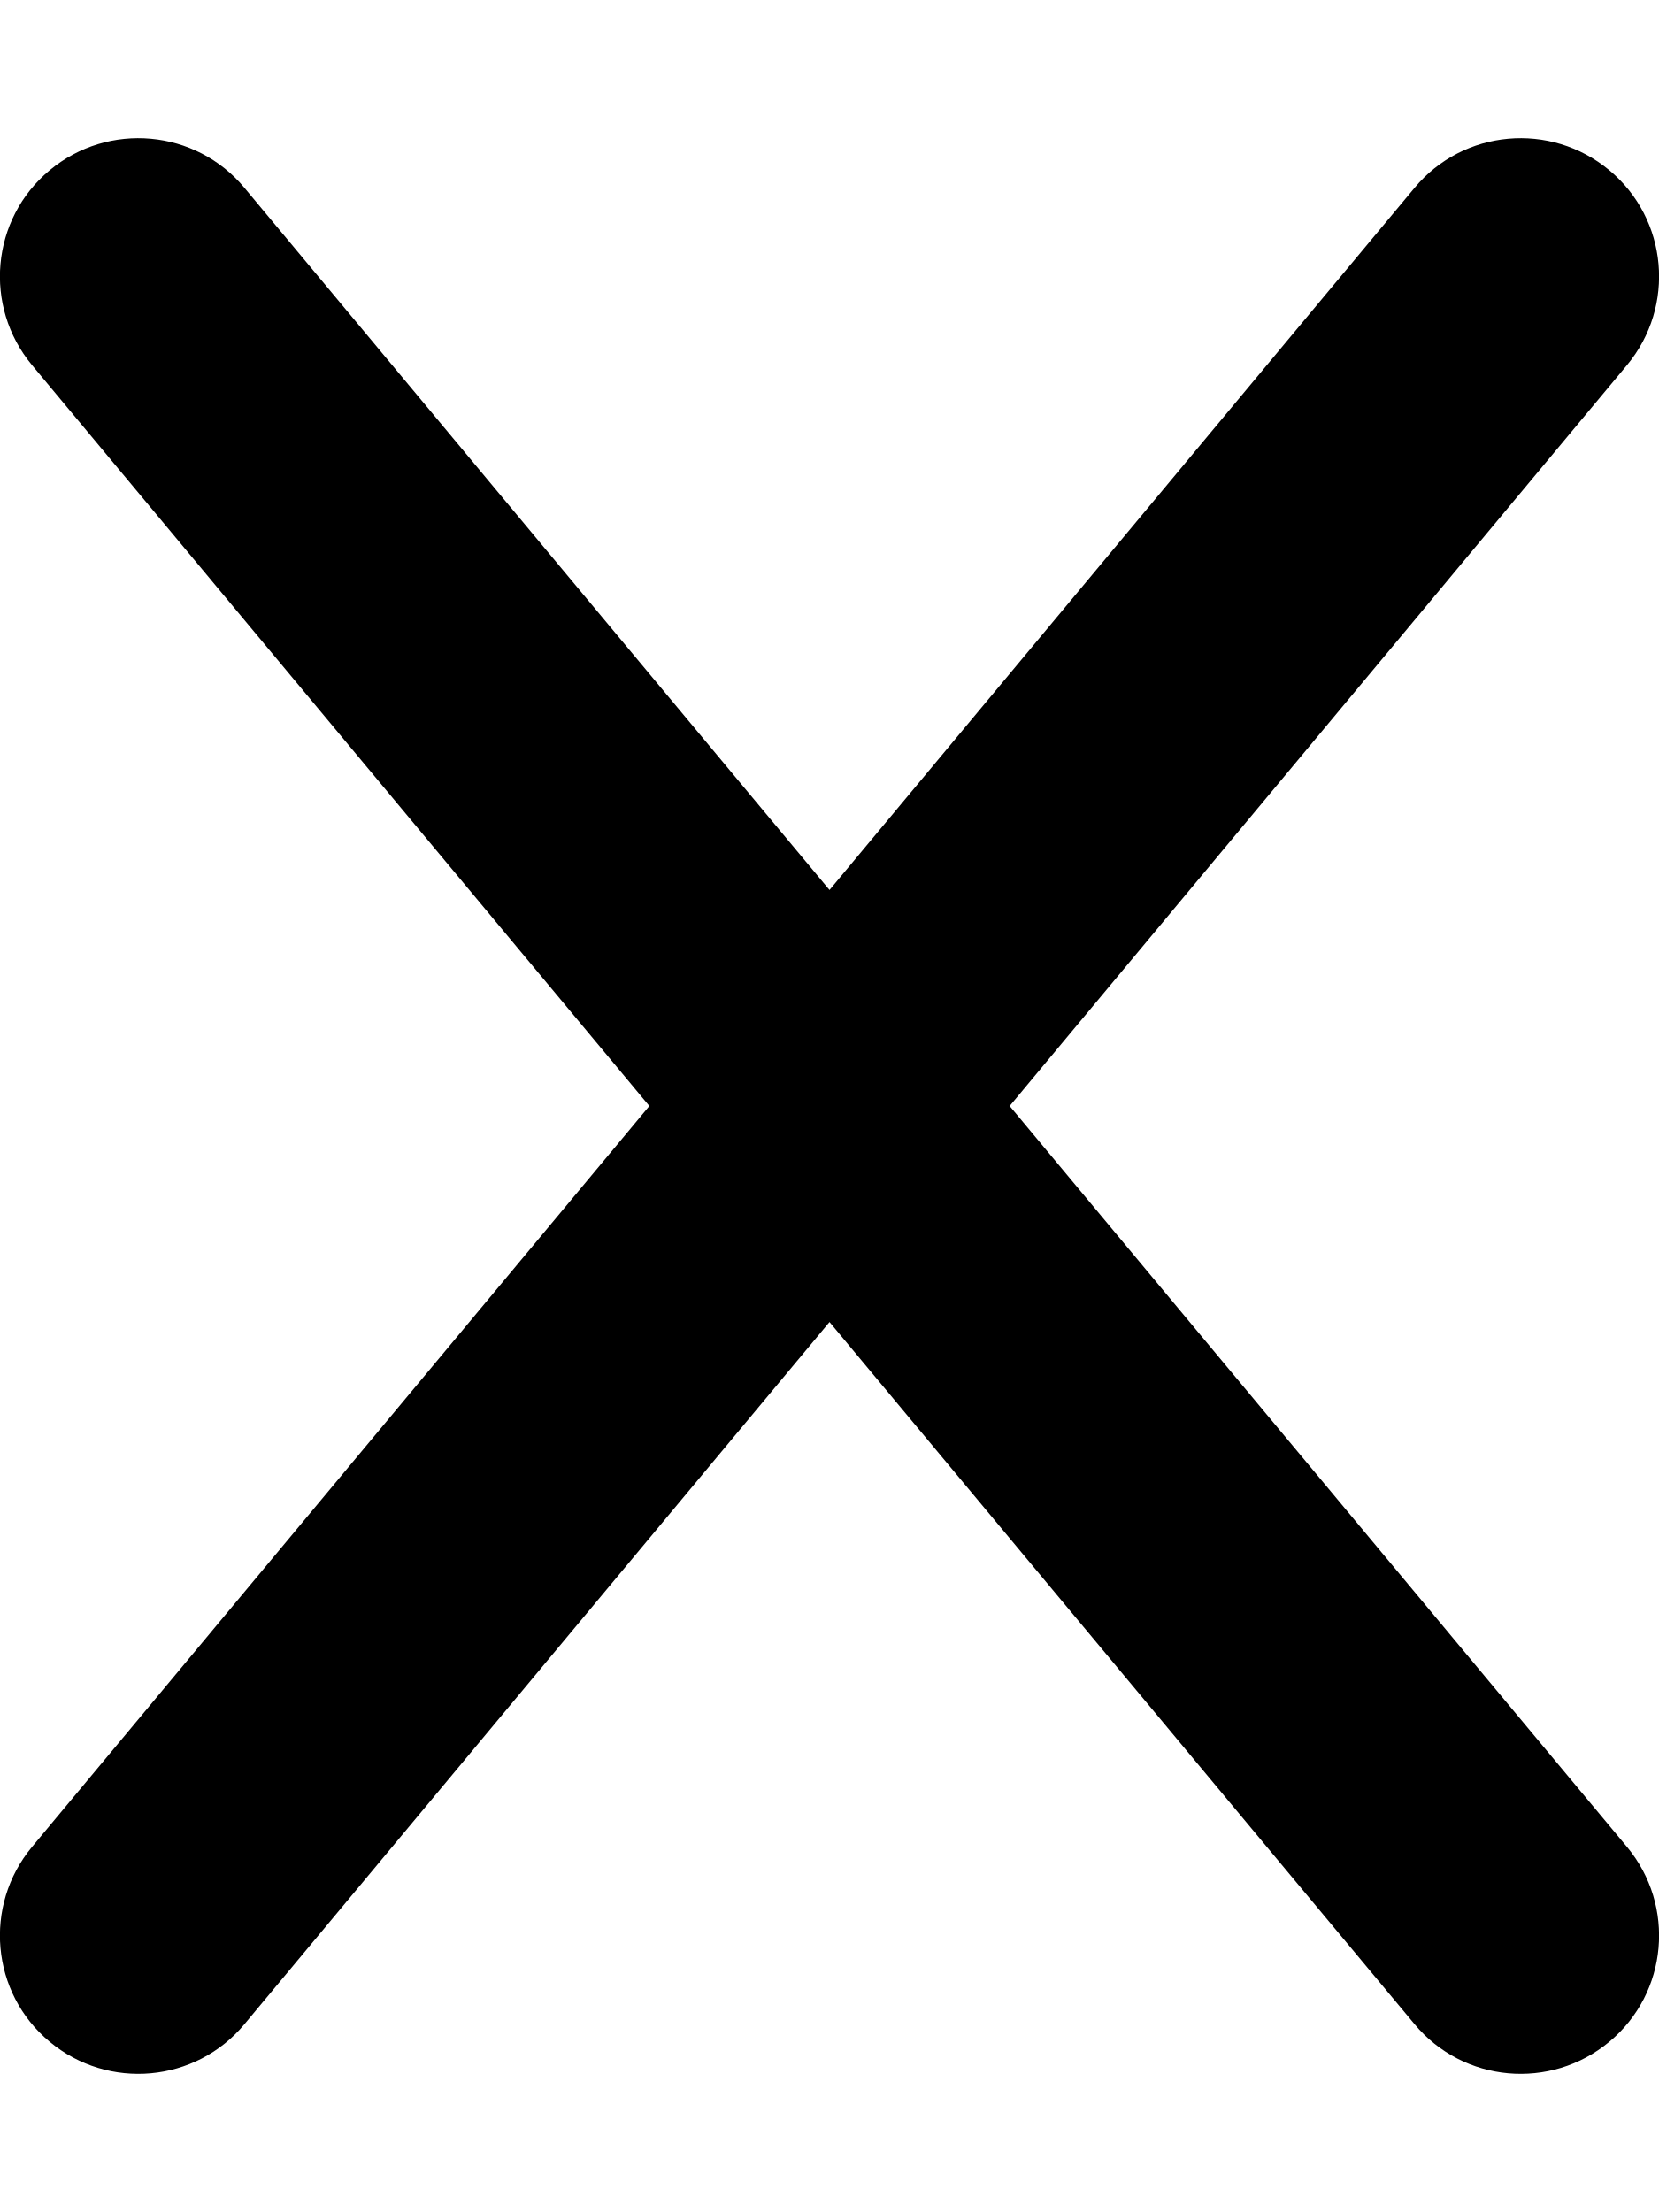
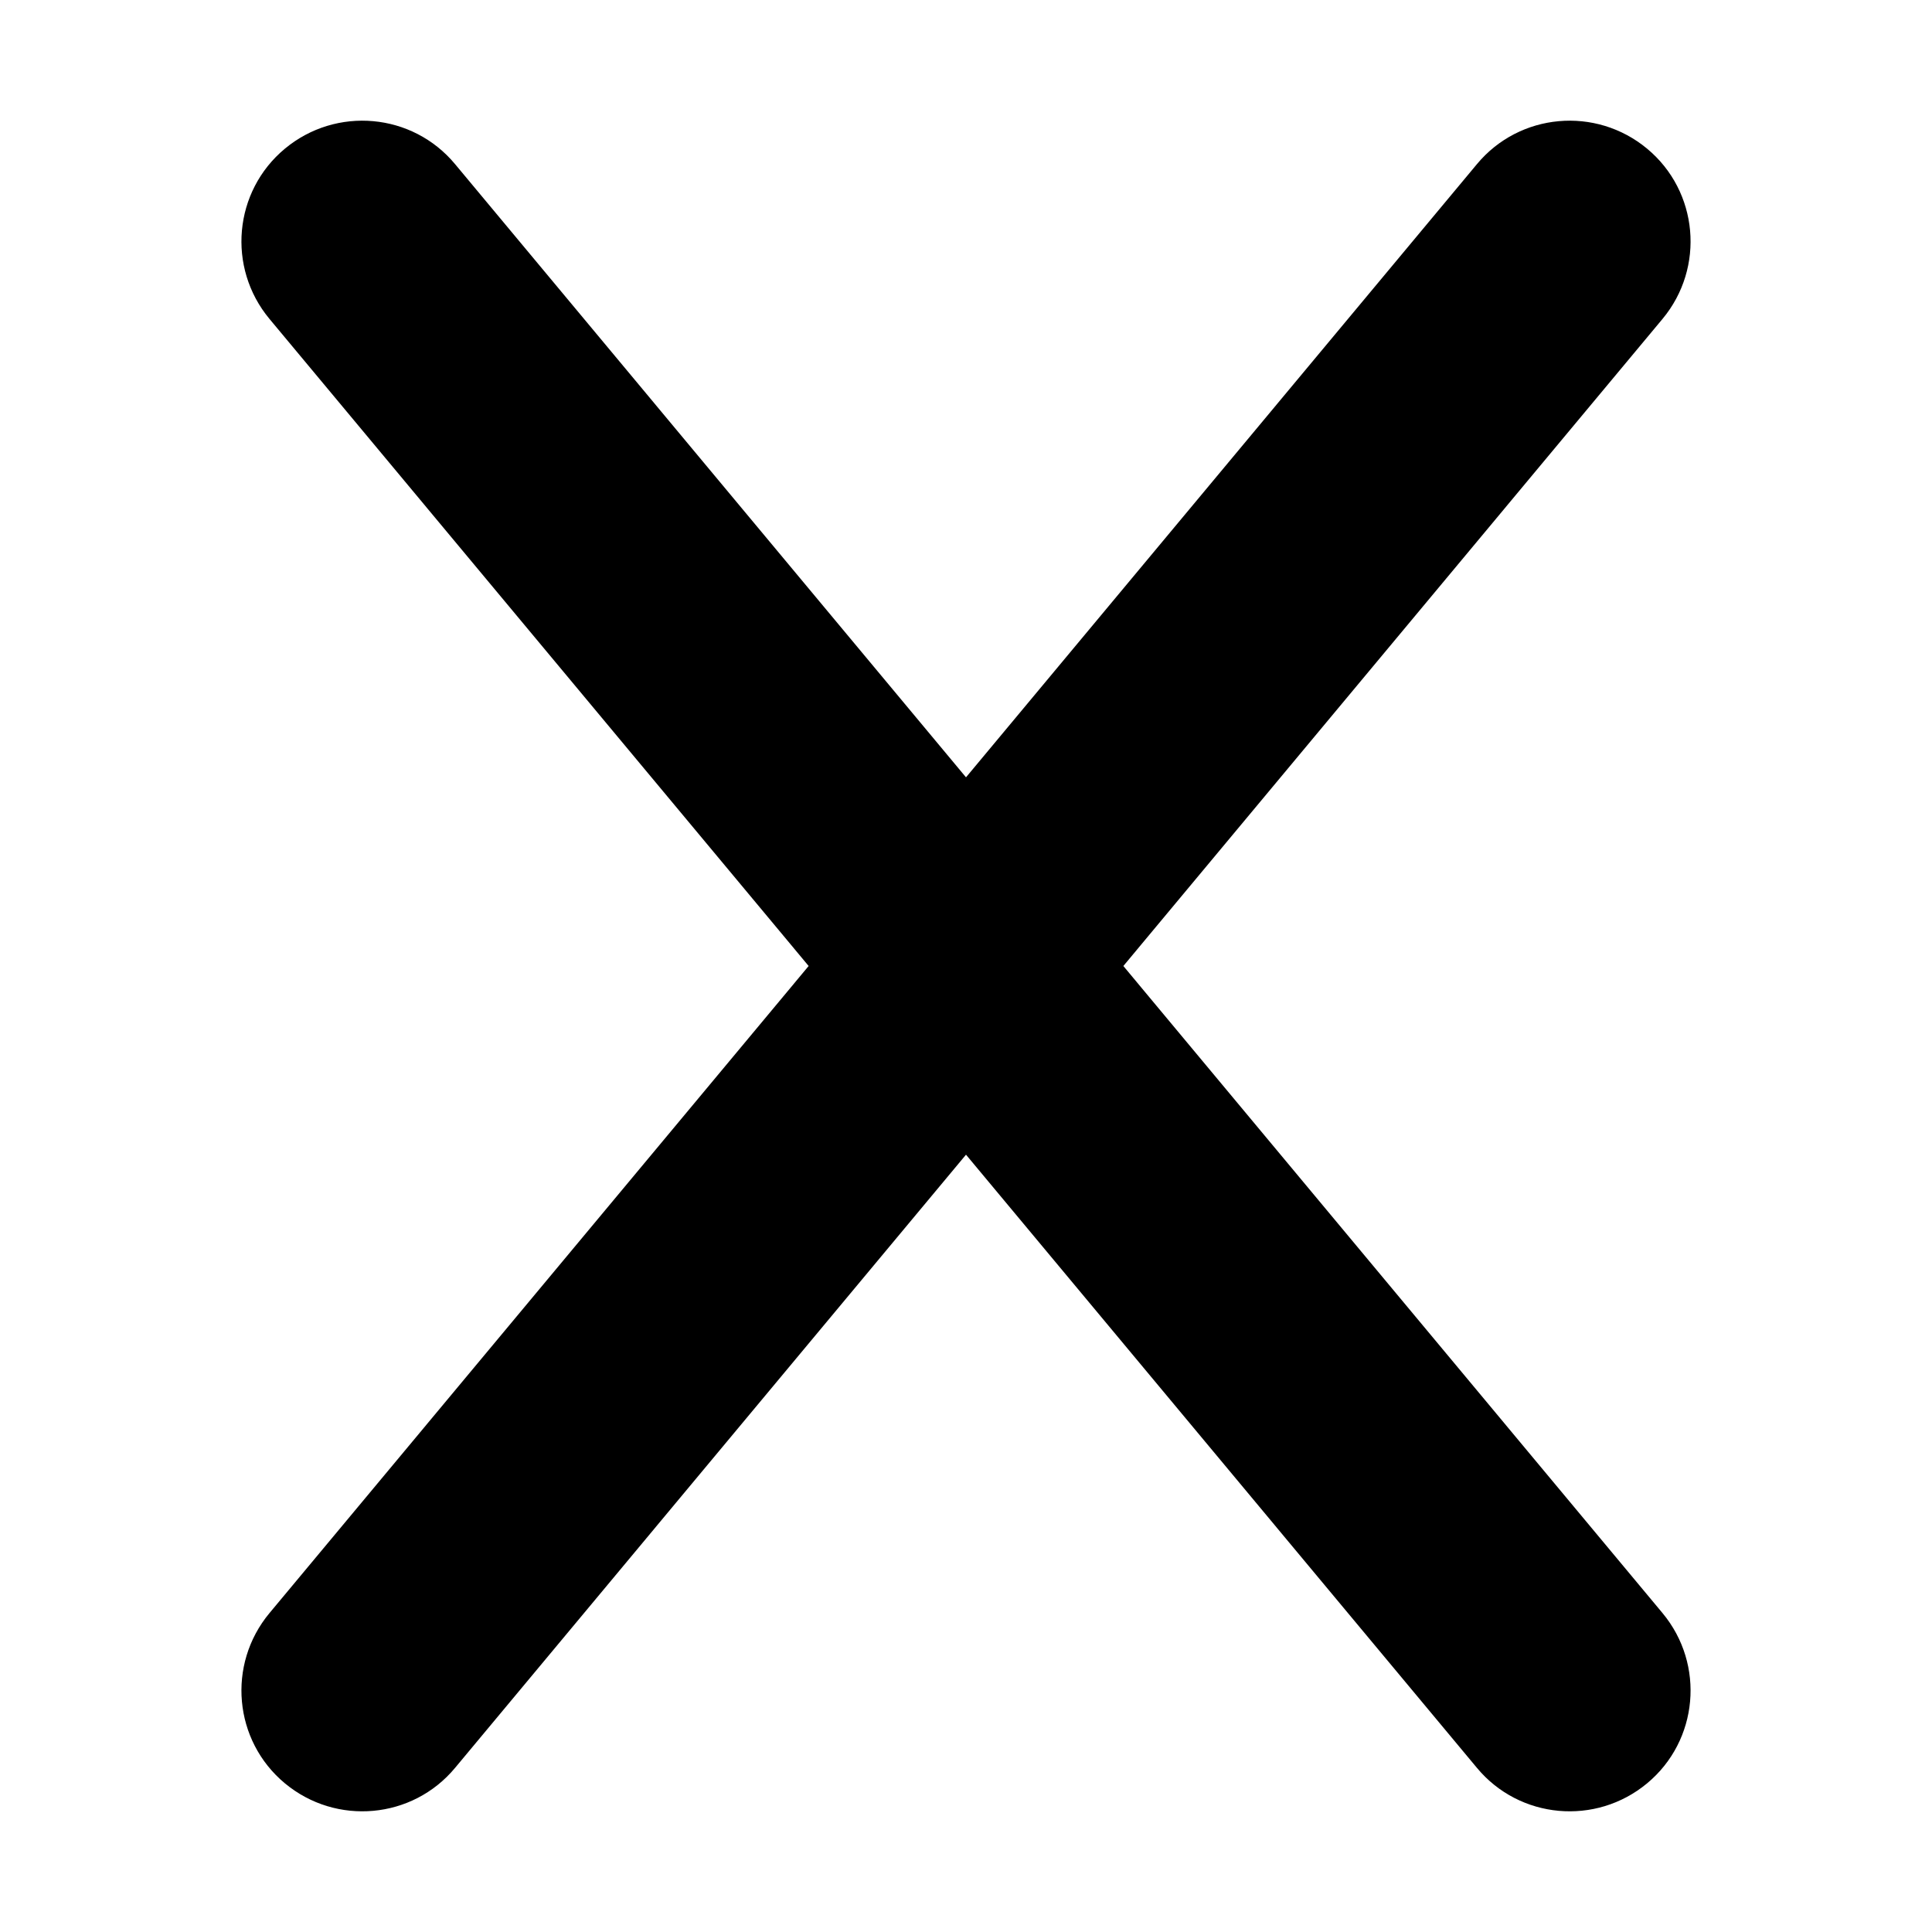
- <svg xmlns="http://www.w3.org/2000/svg" viewBox="0 0 384 512">
+ <svg xmlns="http://www.w3.org/2000/svg" viewBox="0 0 384 512" style=" pointer-events: none;  display: block; width: 24px; height: 24px;  fill={fill}; transition: 0.2s; ">
  <path d="M376.6 84.5c11.3-13.6 9.5-33.8-4.1-45.1s-33.8-9.5-45.1 4.1L192 206 56.6 43.5C45.3 29.9 25.1 28.1 11.5 39.4S-3.9 70.9 7.4 84.5L150.3 256 7.4 427.5c-11.3 13.6-9.5 33.8 4.1 45.1s33.8 9.5 45.1-4.1L192 306 327.4 468.5c11.3 13.6 31.5 15.4 45.1 4.1s15.4-31.5 4.1-45.1L233.7 256 376.6 84.5z" />
</svg>
